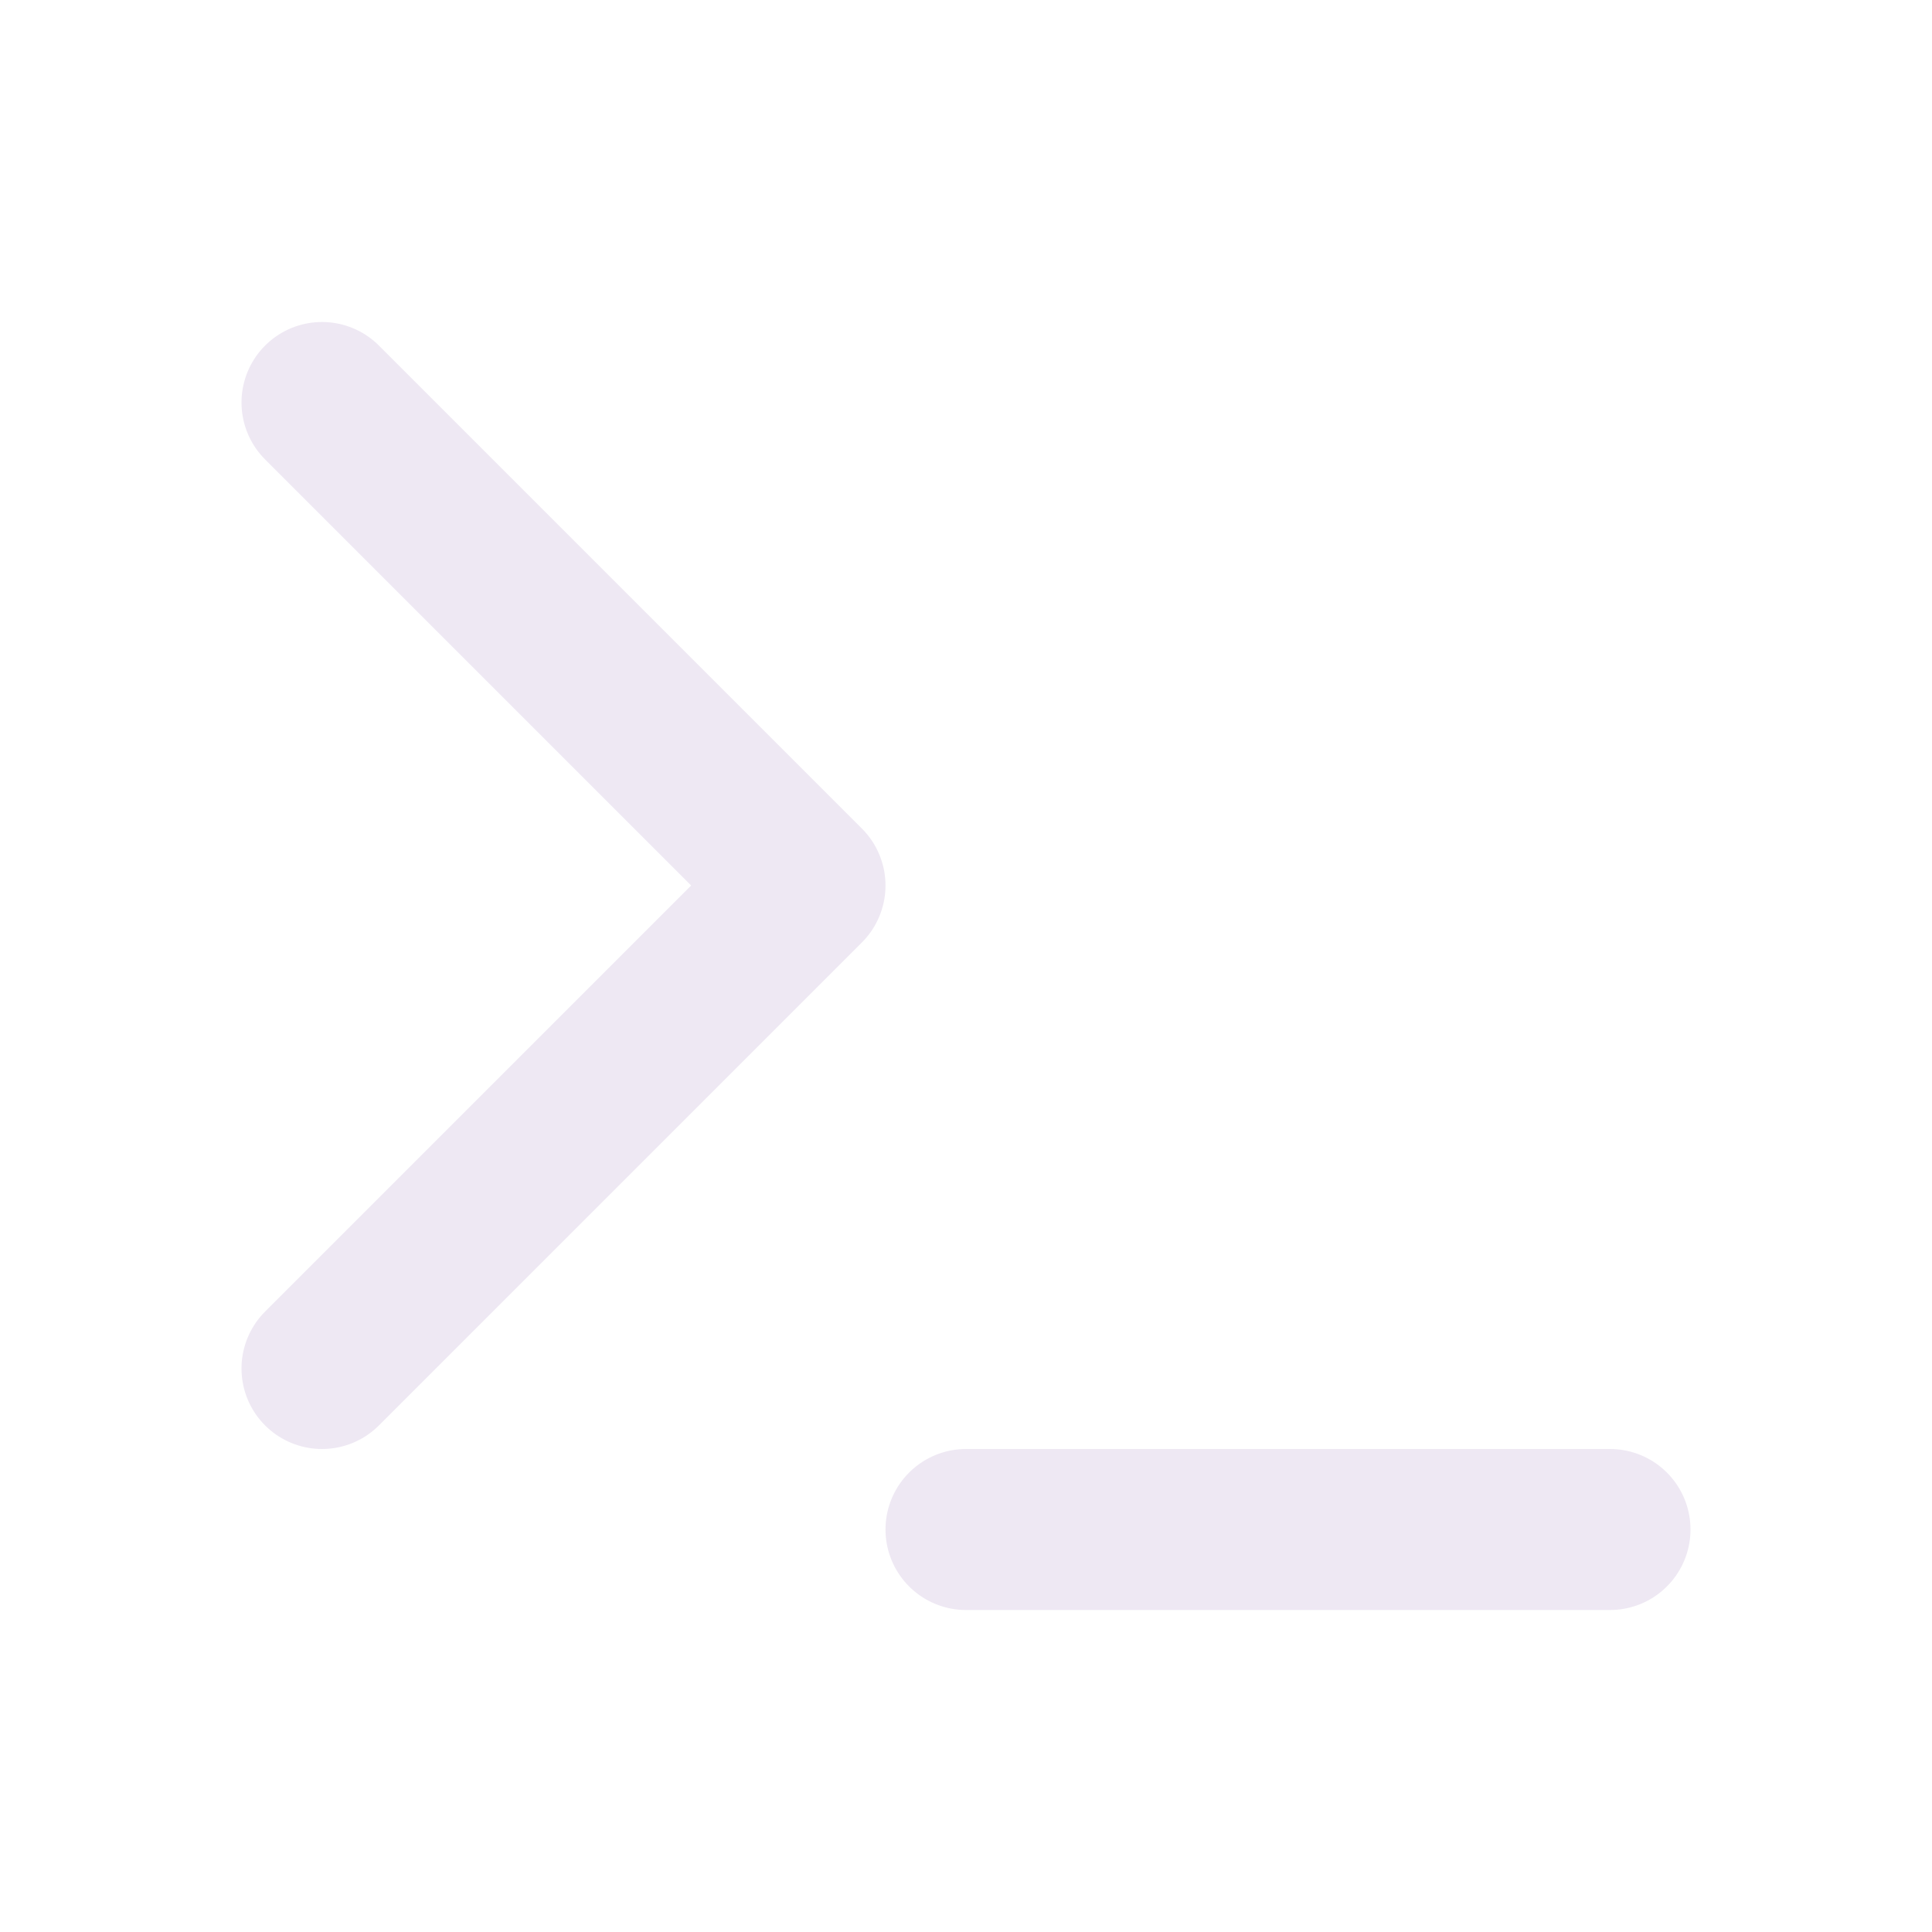
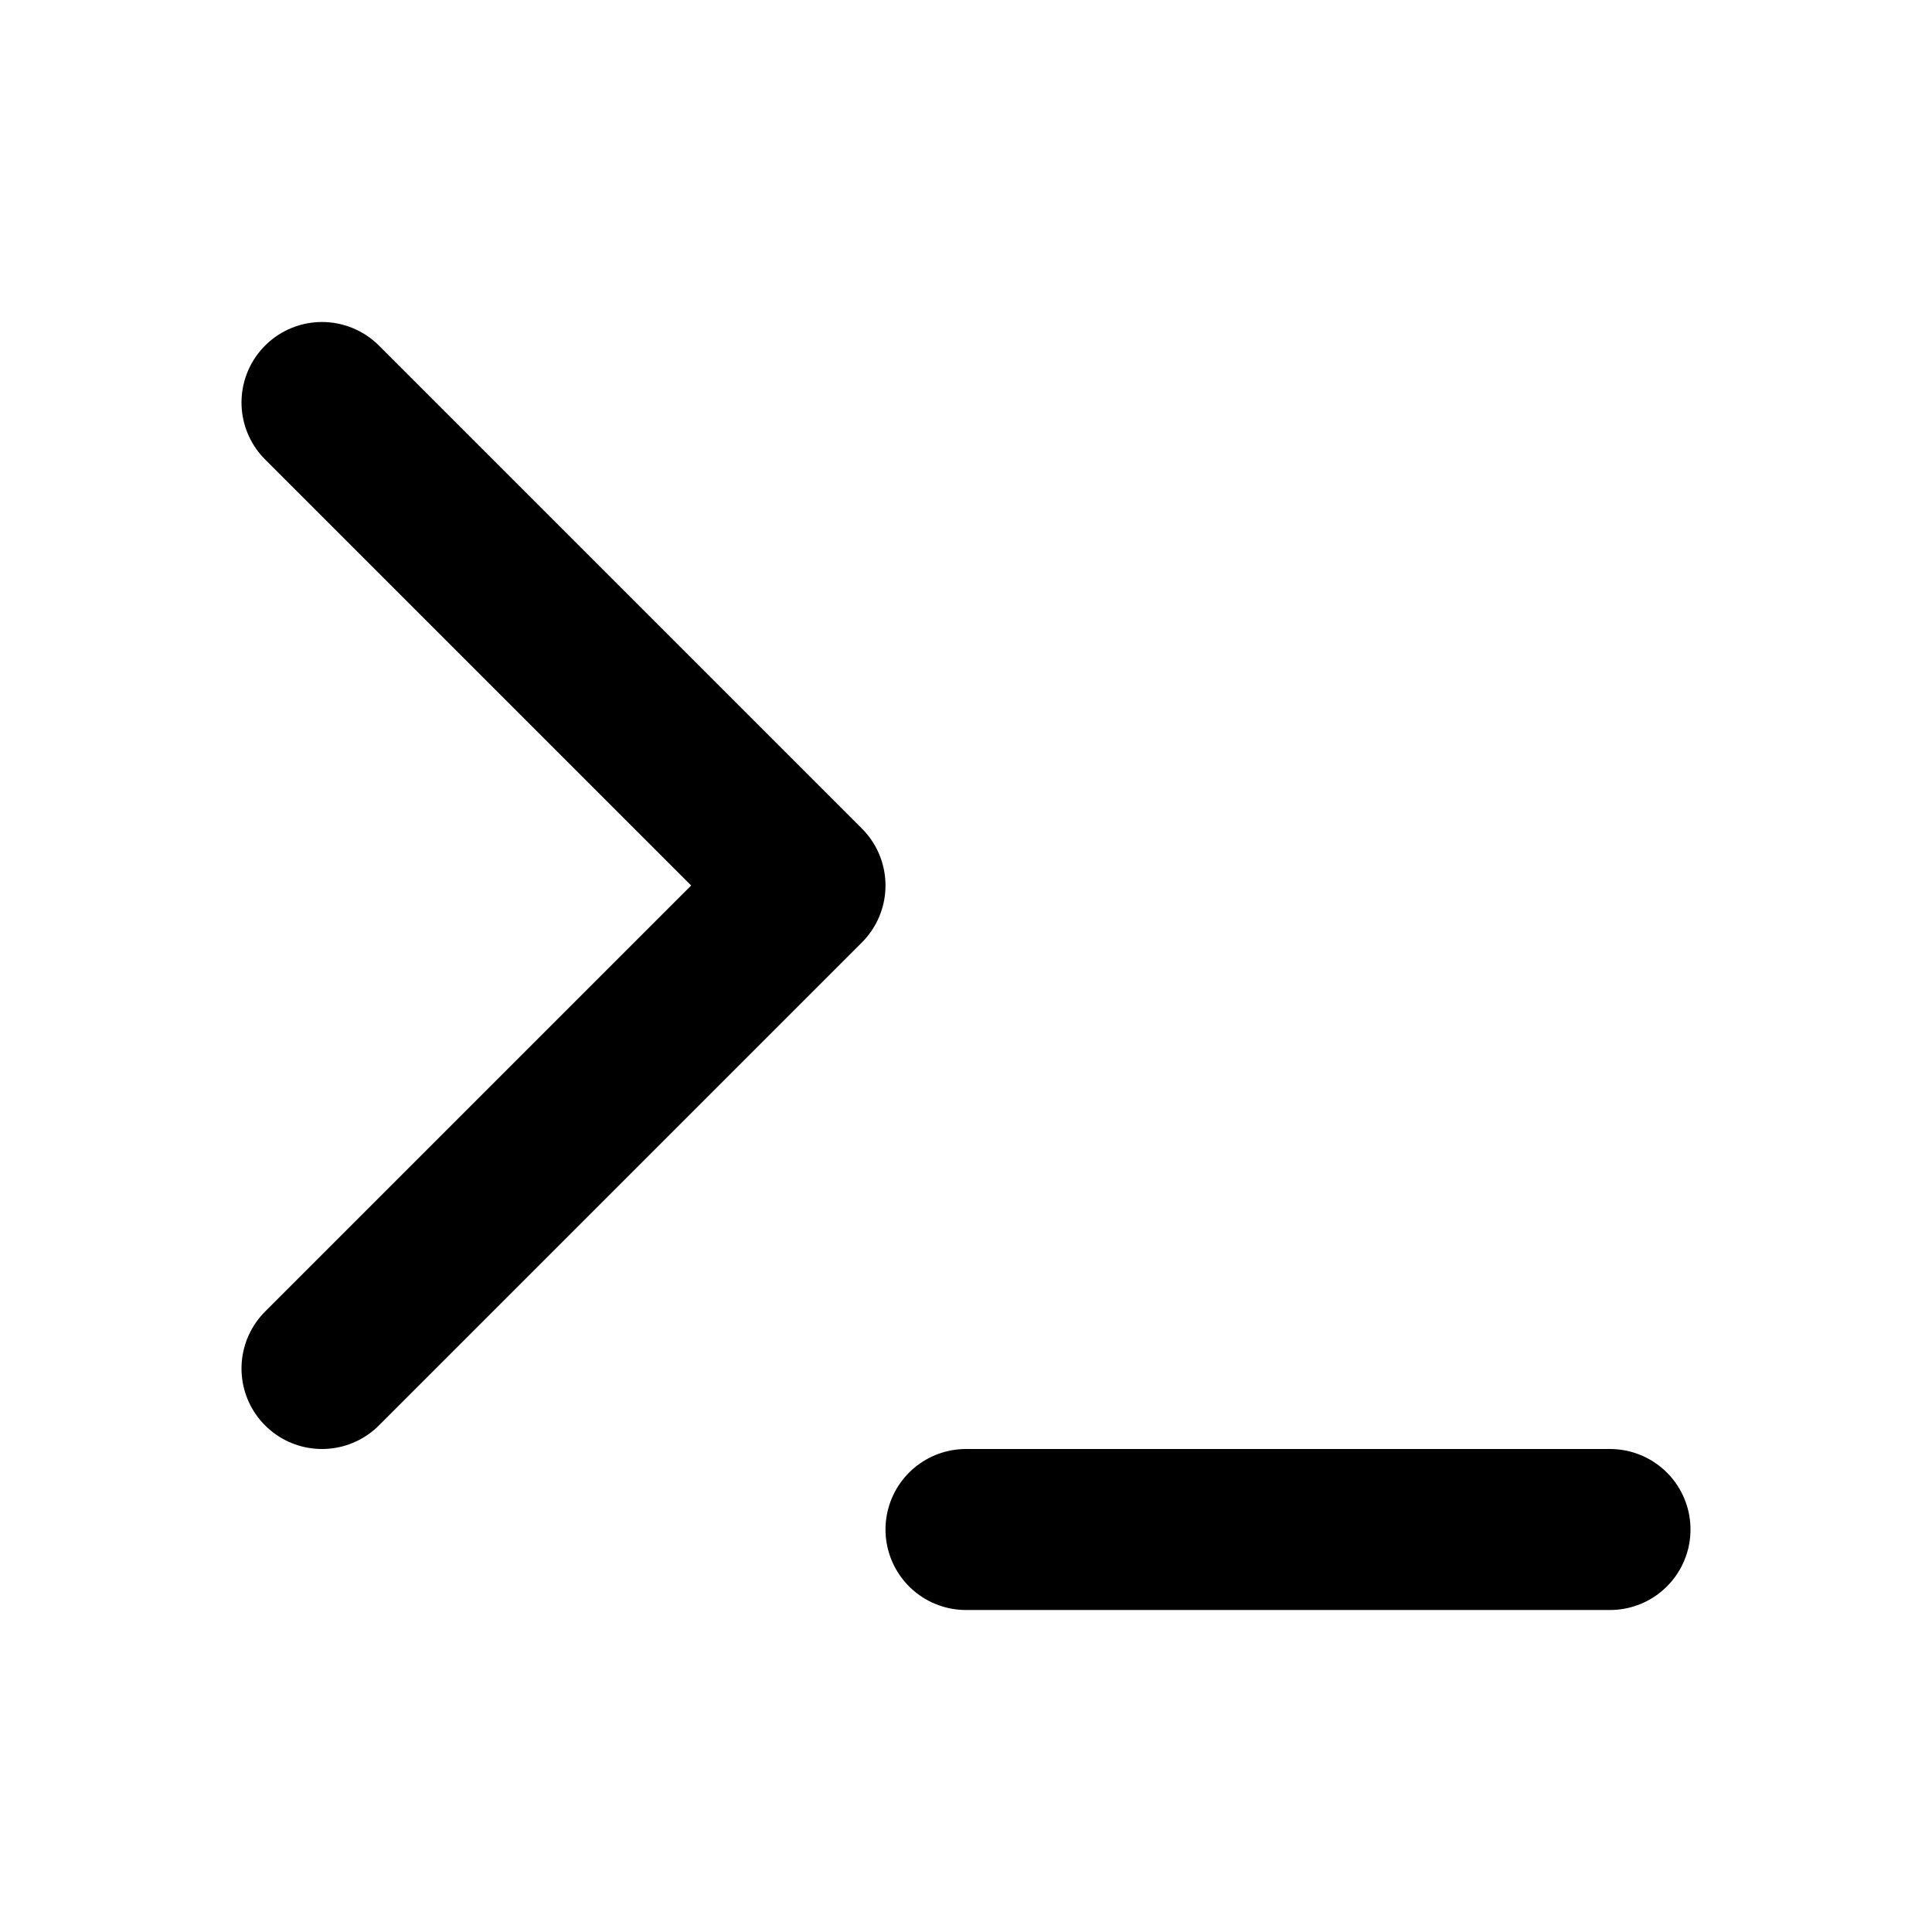
- <svg xmlns="http://www.w3.org/2000/svg" width="24" height="24" viewBox="0 0 24 24" fill="none" stroke="#eee8f3" stroke-width="2" stroke-linecap="round" stroke-linejoin="round">
+ <svg xmlns="http://www.w3.org/2000/svg" width="24" height="24" viewBox="0 0 24 24" fill="none" stroke="#000000" stroke-width="2" stroke-linecap="round" stroke-linejoin="round">
  <path d="M12 19h8" />
  <path d="m4 17 6-6-6-6" />
</svg>
